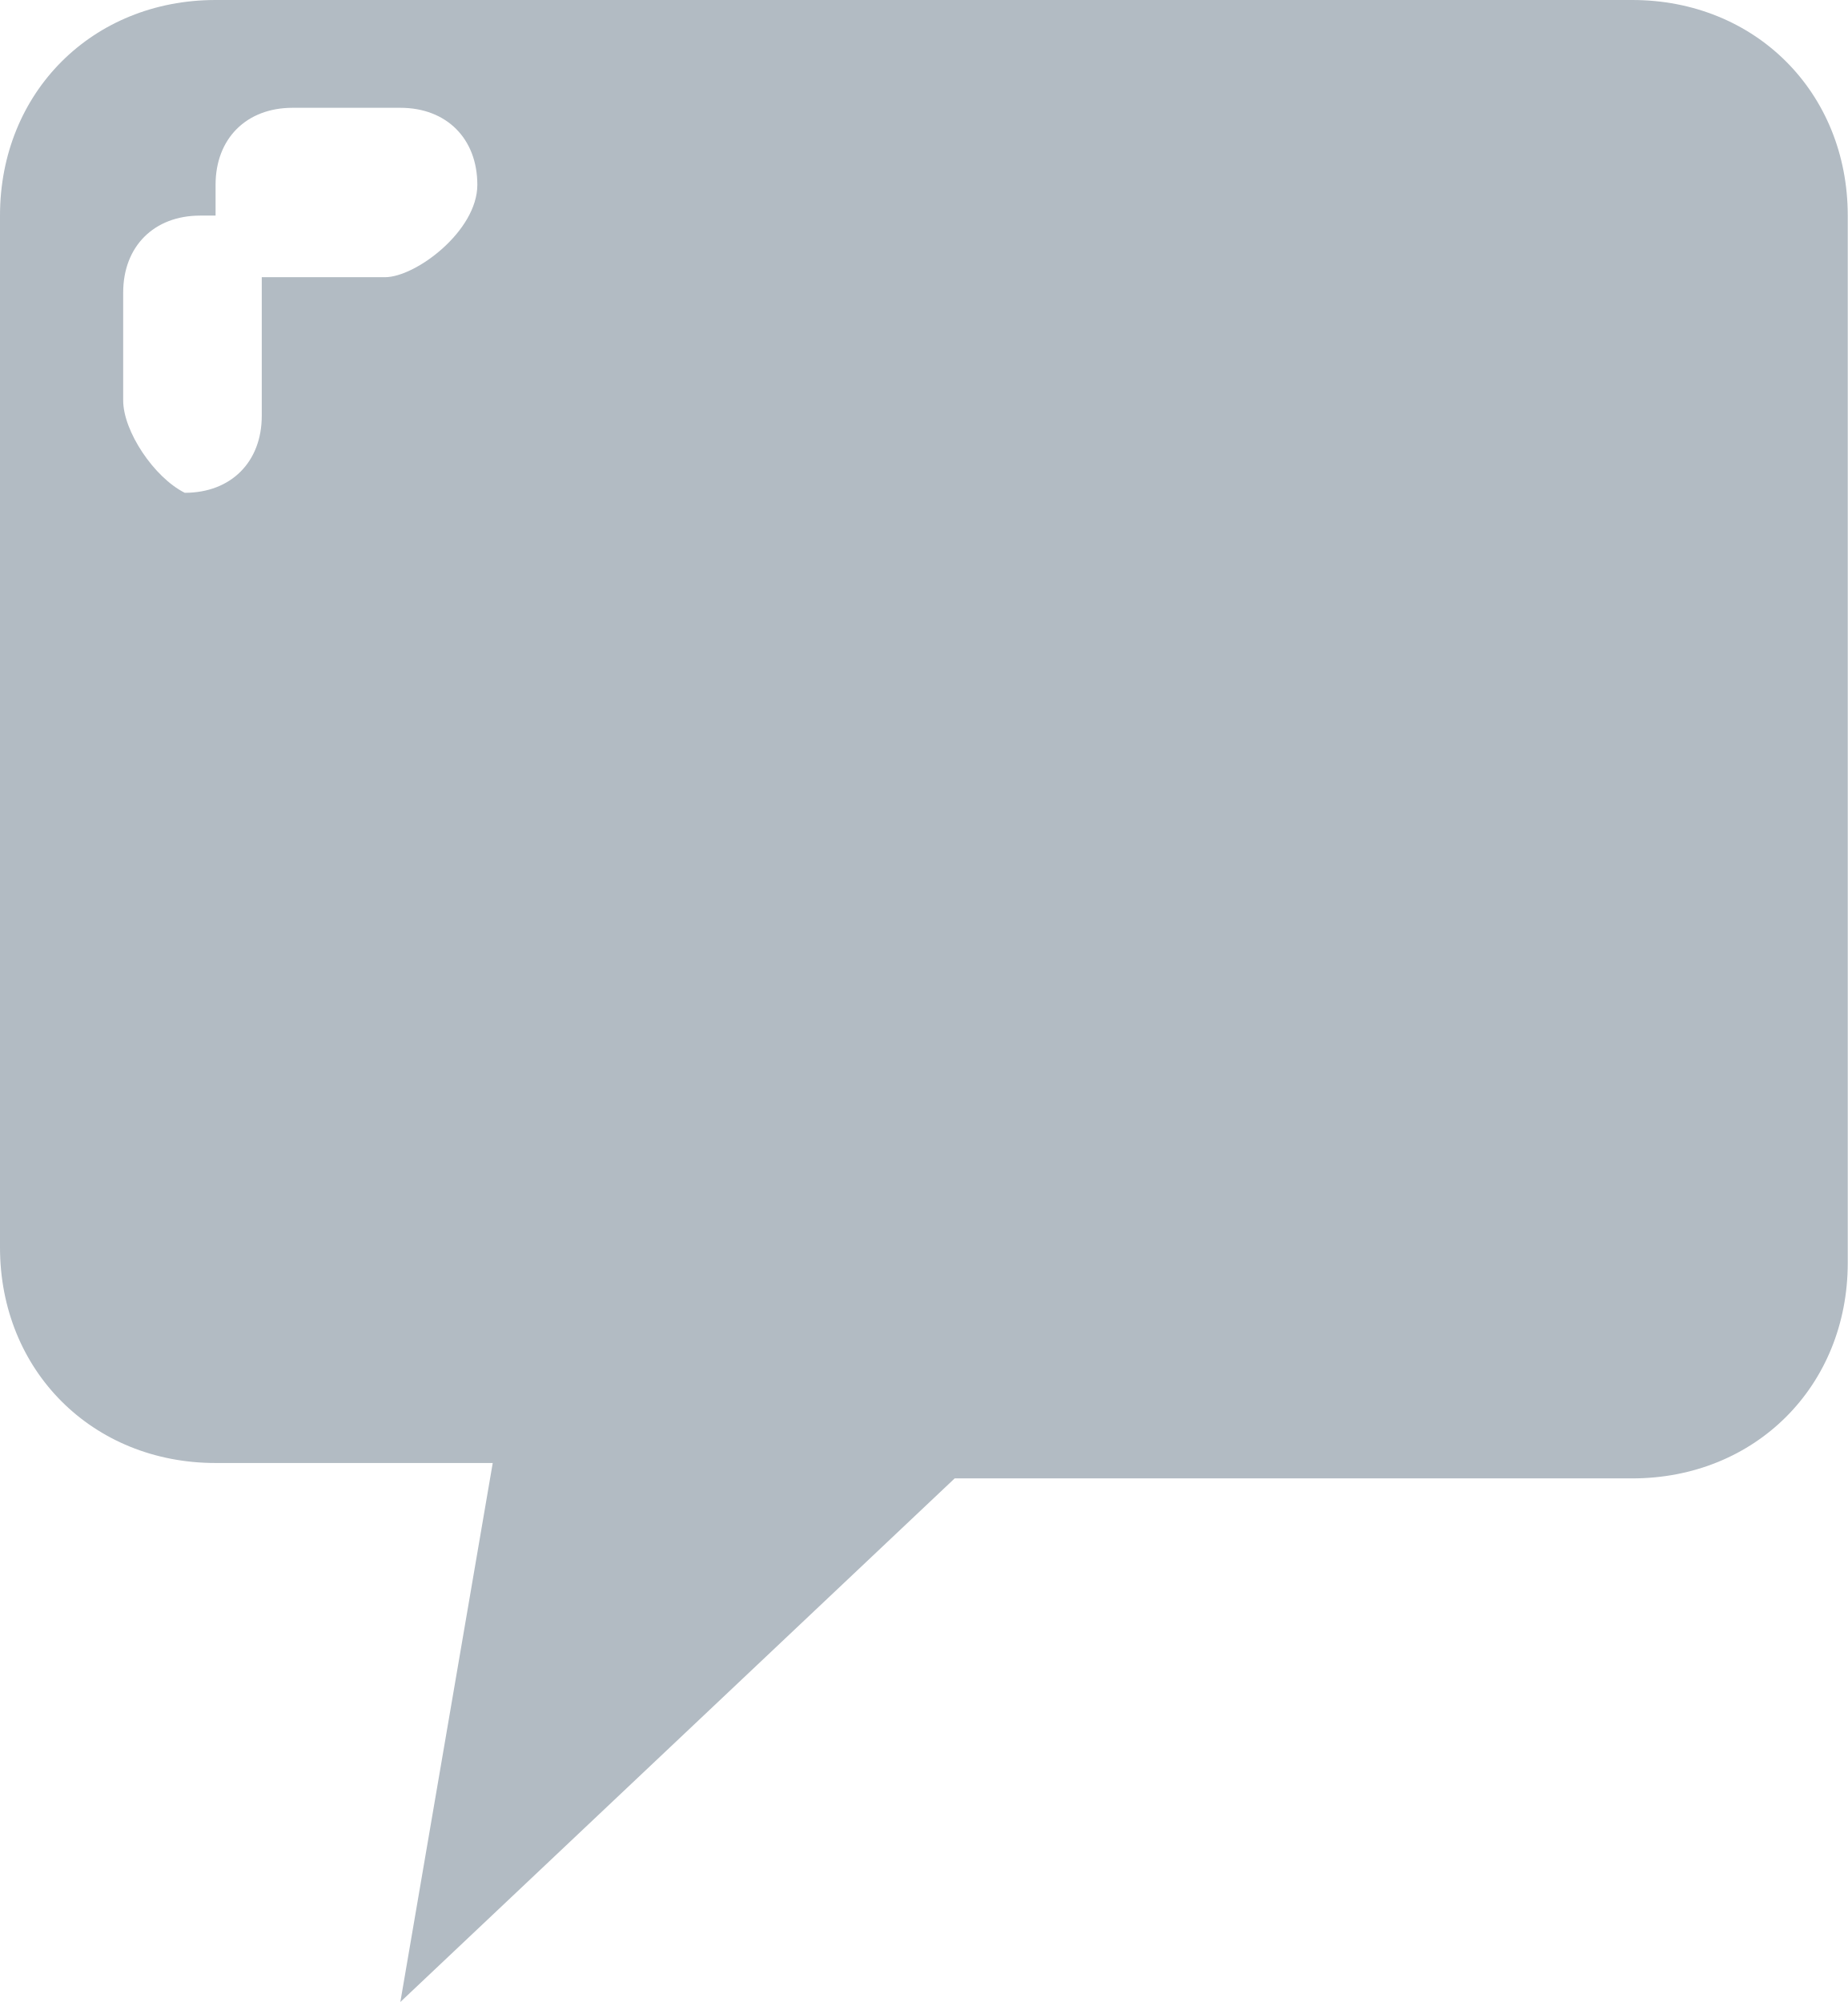
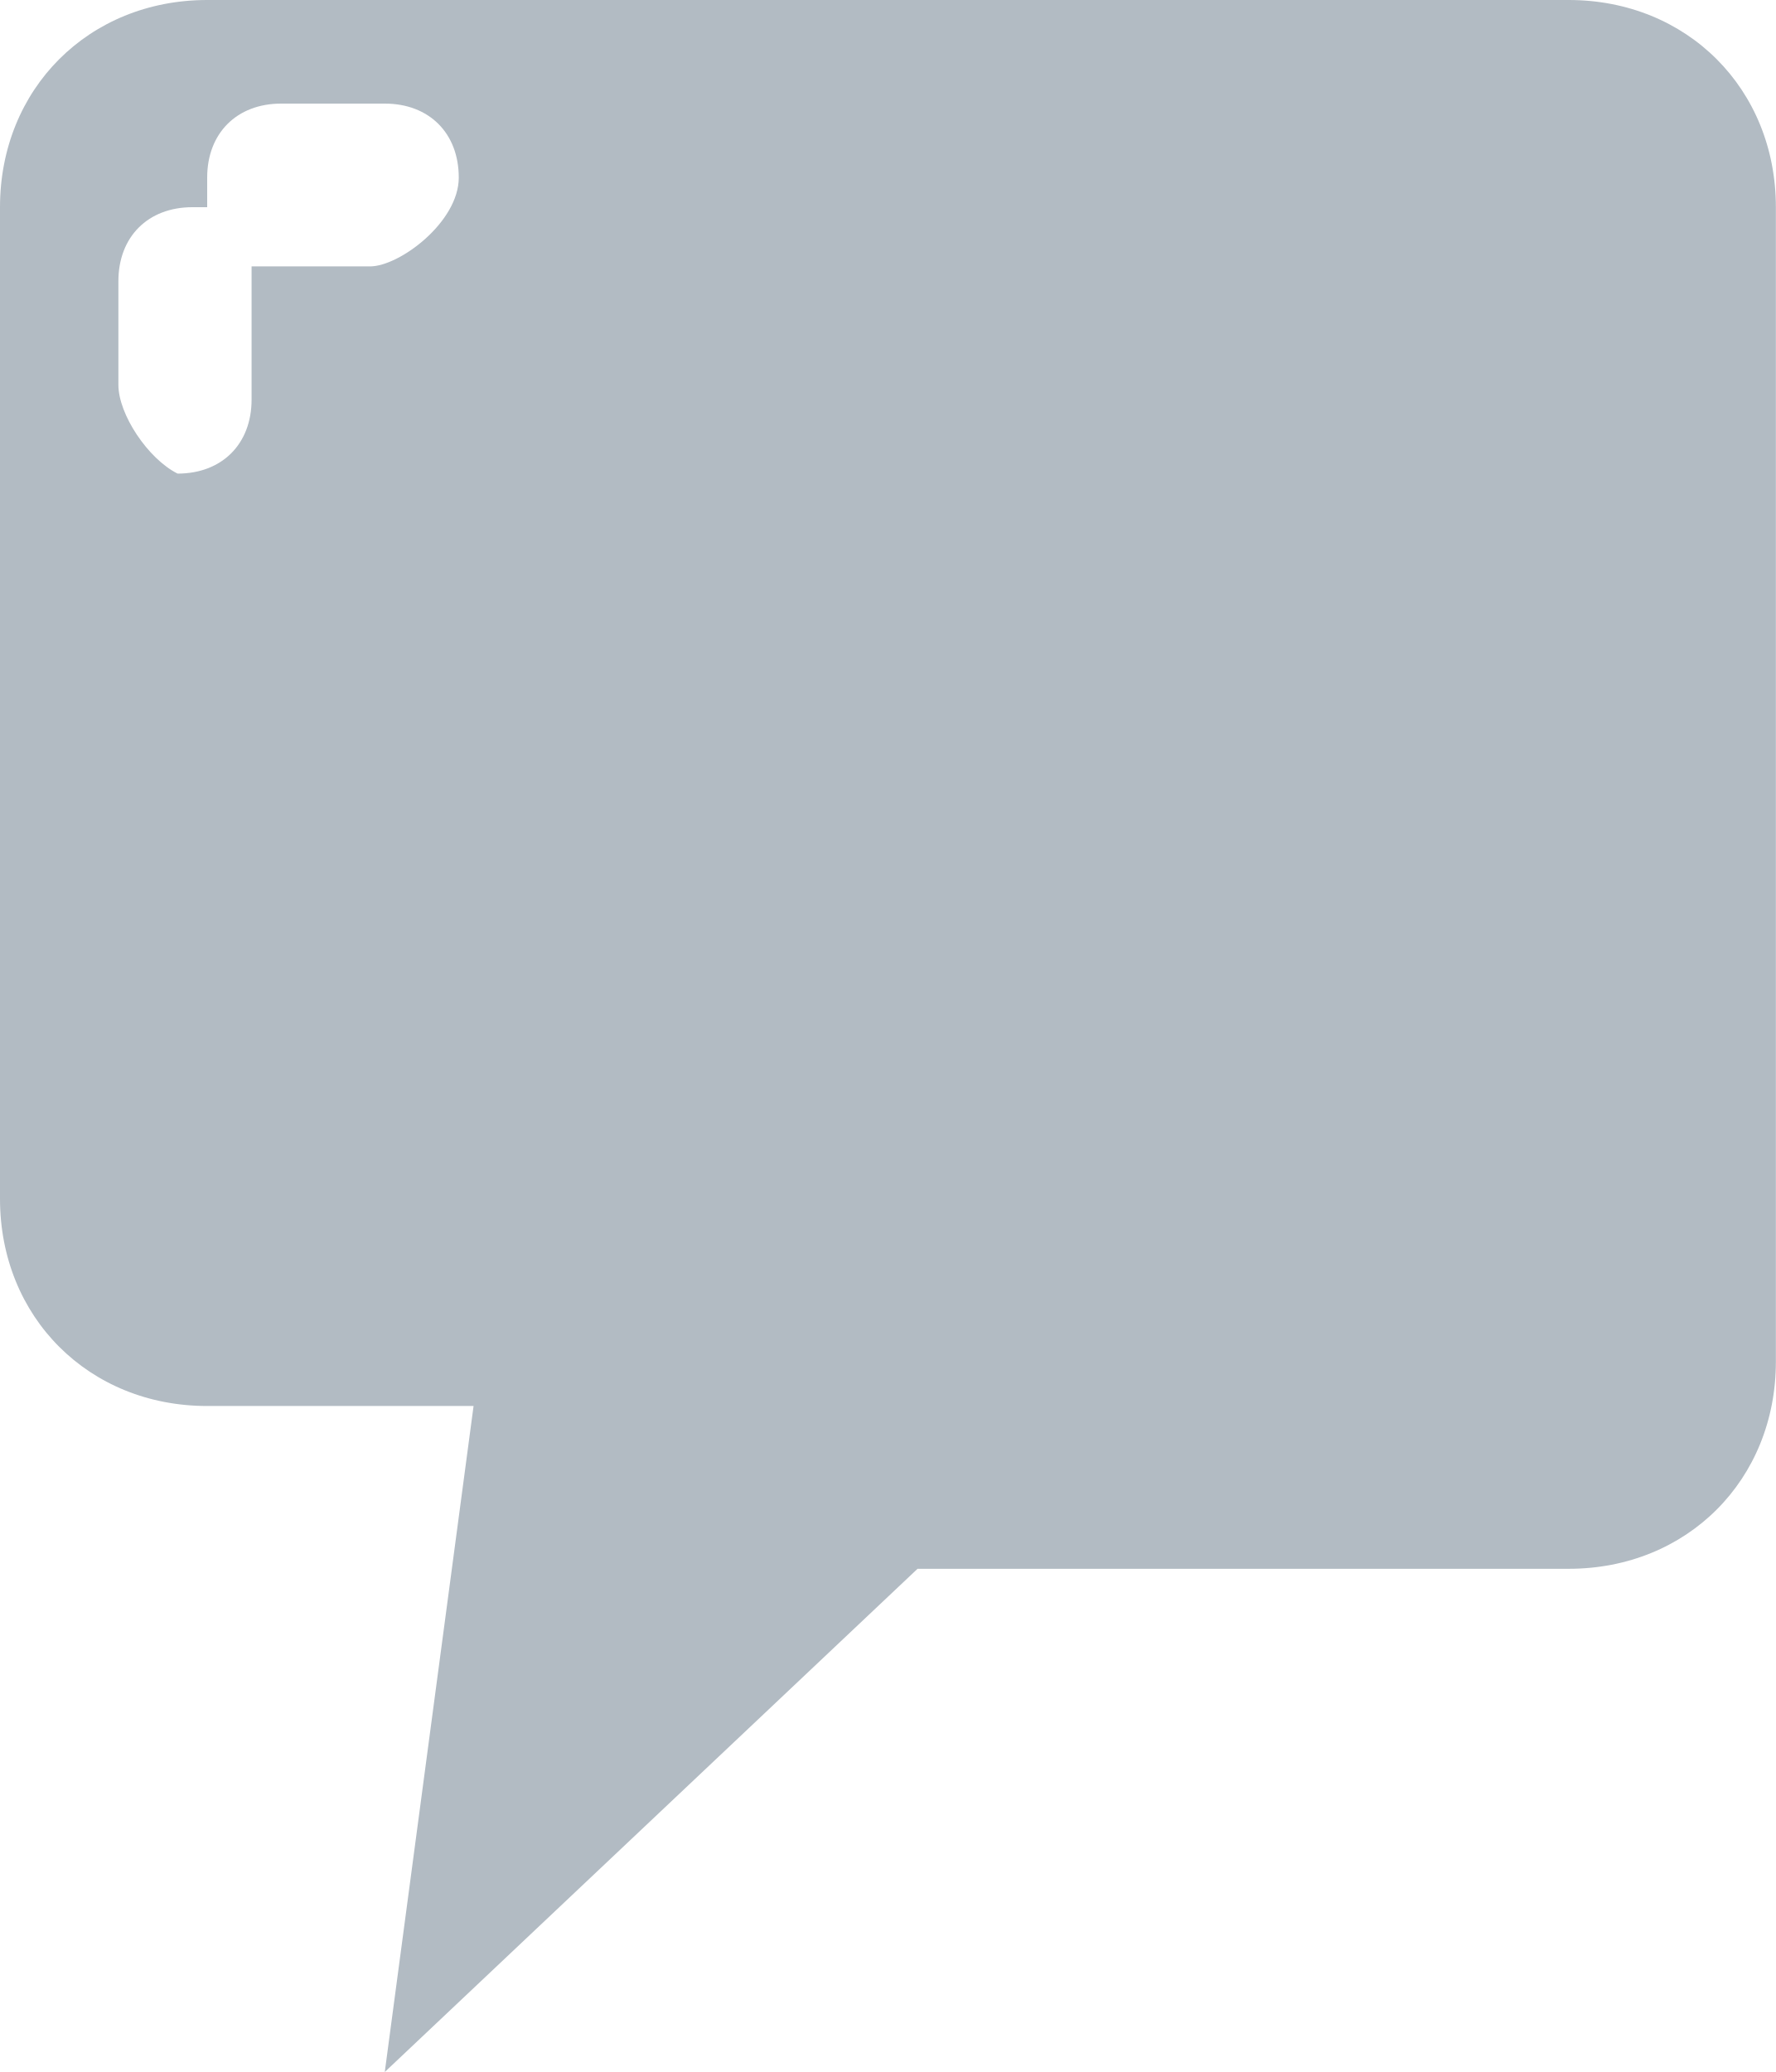
- <svg xmlns="http://www.w3.org/2000/svg" version="1.1" id="Слой_2" x="0px" y="0px" viewBox="0 0 12 13" style="enable-background:new 0 0 12 13;" xml:space="preserve">
+ <svg xmlns="http://www.w3.org/2000/svg" version="1.1" id="Слой_2" x="0px" y="0px" viewBox="0 0 12 14" style="enable-background:new 0 0 12 14;" xml:space="preserve">
  <style type="text/css">
	.st0{fill:#B2BBC3;}
</style>
-   <path class="st0" d="M10.6,0H1.4C0.6,0,0,0.6,0,1.4v6.7c0,0.8,0.6,1.4,1.4,1.4h1.8L2.6,13l3.6-3.4h4.4c0.8,0,1.4-0.6,1.4-1.4V1.4  C12,0.6,11.4,0,10.6,0z M2.5,1.8H1.8c0,0-0.1,0-0.1,0c0,0,0,0.1,0,0.2v0.7c0,0.3-0.2,0.5-0.5,0.5C1,3.1,0.8,2.8,0.8,2.6V1.9  c0-0.3,0.2-0.5,0.5-0.5c0,0,0.1,0,0.1,0c0,0,0-0.1,0-0.2c0-0.3,0.2-0.5,0.5-0.5h0.7c0.3,0,0.5,0.2,0.5,0.5S2.7,1.8,2.5,1.8z" />
+   <path class="st0" d="M10.6,0H1.4C0.6,0,0,0.6,0,1.4v6.7c0,0.8,0.6,1.4,1.4,1.4h1.8L2.6,14l3.6-3.4h4.4c0.8,0,1.4-0.6,1.4-1.4V1.4  C12,0.6,11.4,0,10.6,0z M2.5,1.8H1.8c0,0-0.1,0-0.1,0c0,0,0,0.1,0,0.2v0.7c0,0.3-0.2,0.5-0.5,0.5C1,3.1,0.8,2.8,0.8,2.6V1.9  c0-0.3,0.2-0.5,0.5-0.5c0,0,0.1,0,0.1,0c0,0,0-0.1,0-0.2c0-0.3,0.2-0.5,0.5-0.5h0.7c0.3,0,0.5,0.2,0.5,0.5S2.7,1.8,2.5,1.8z" />
</svg>
